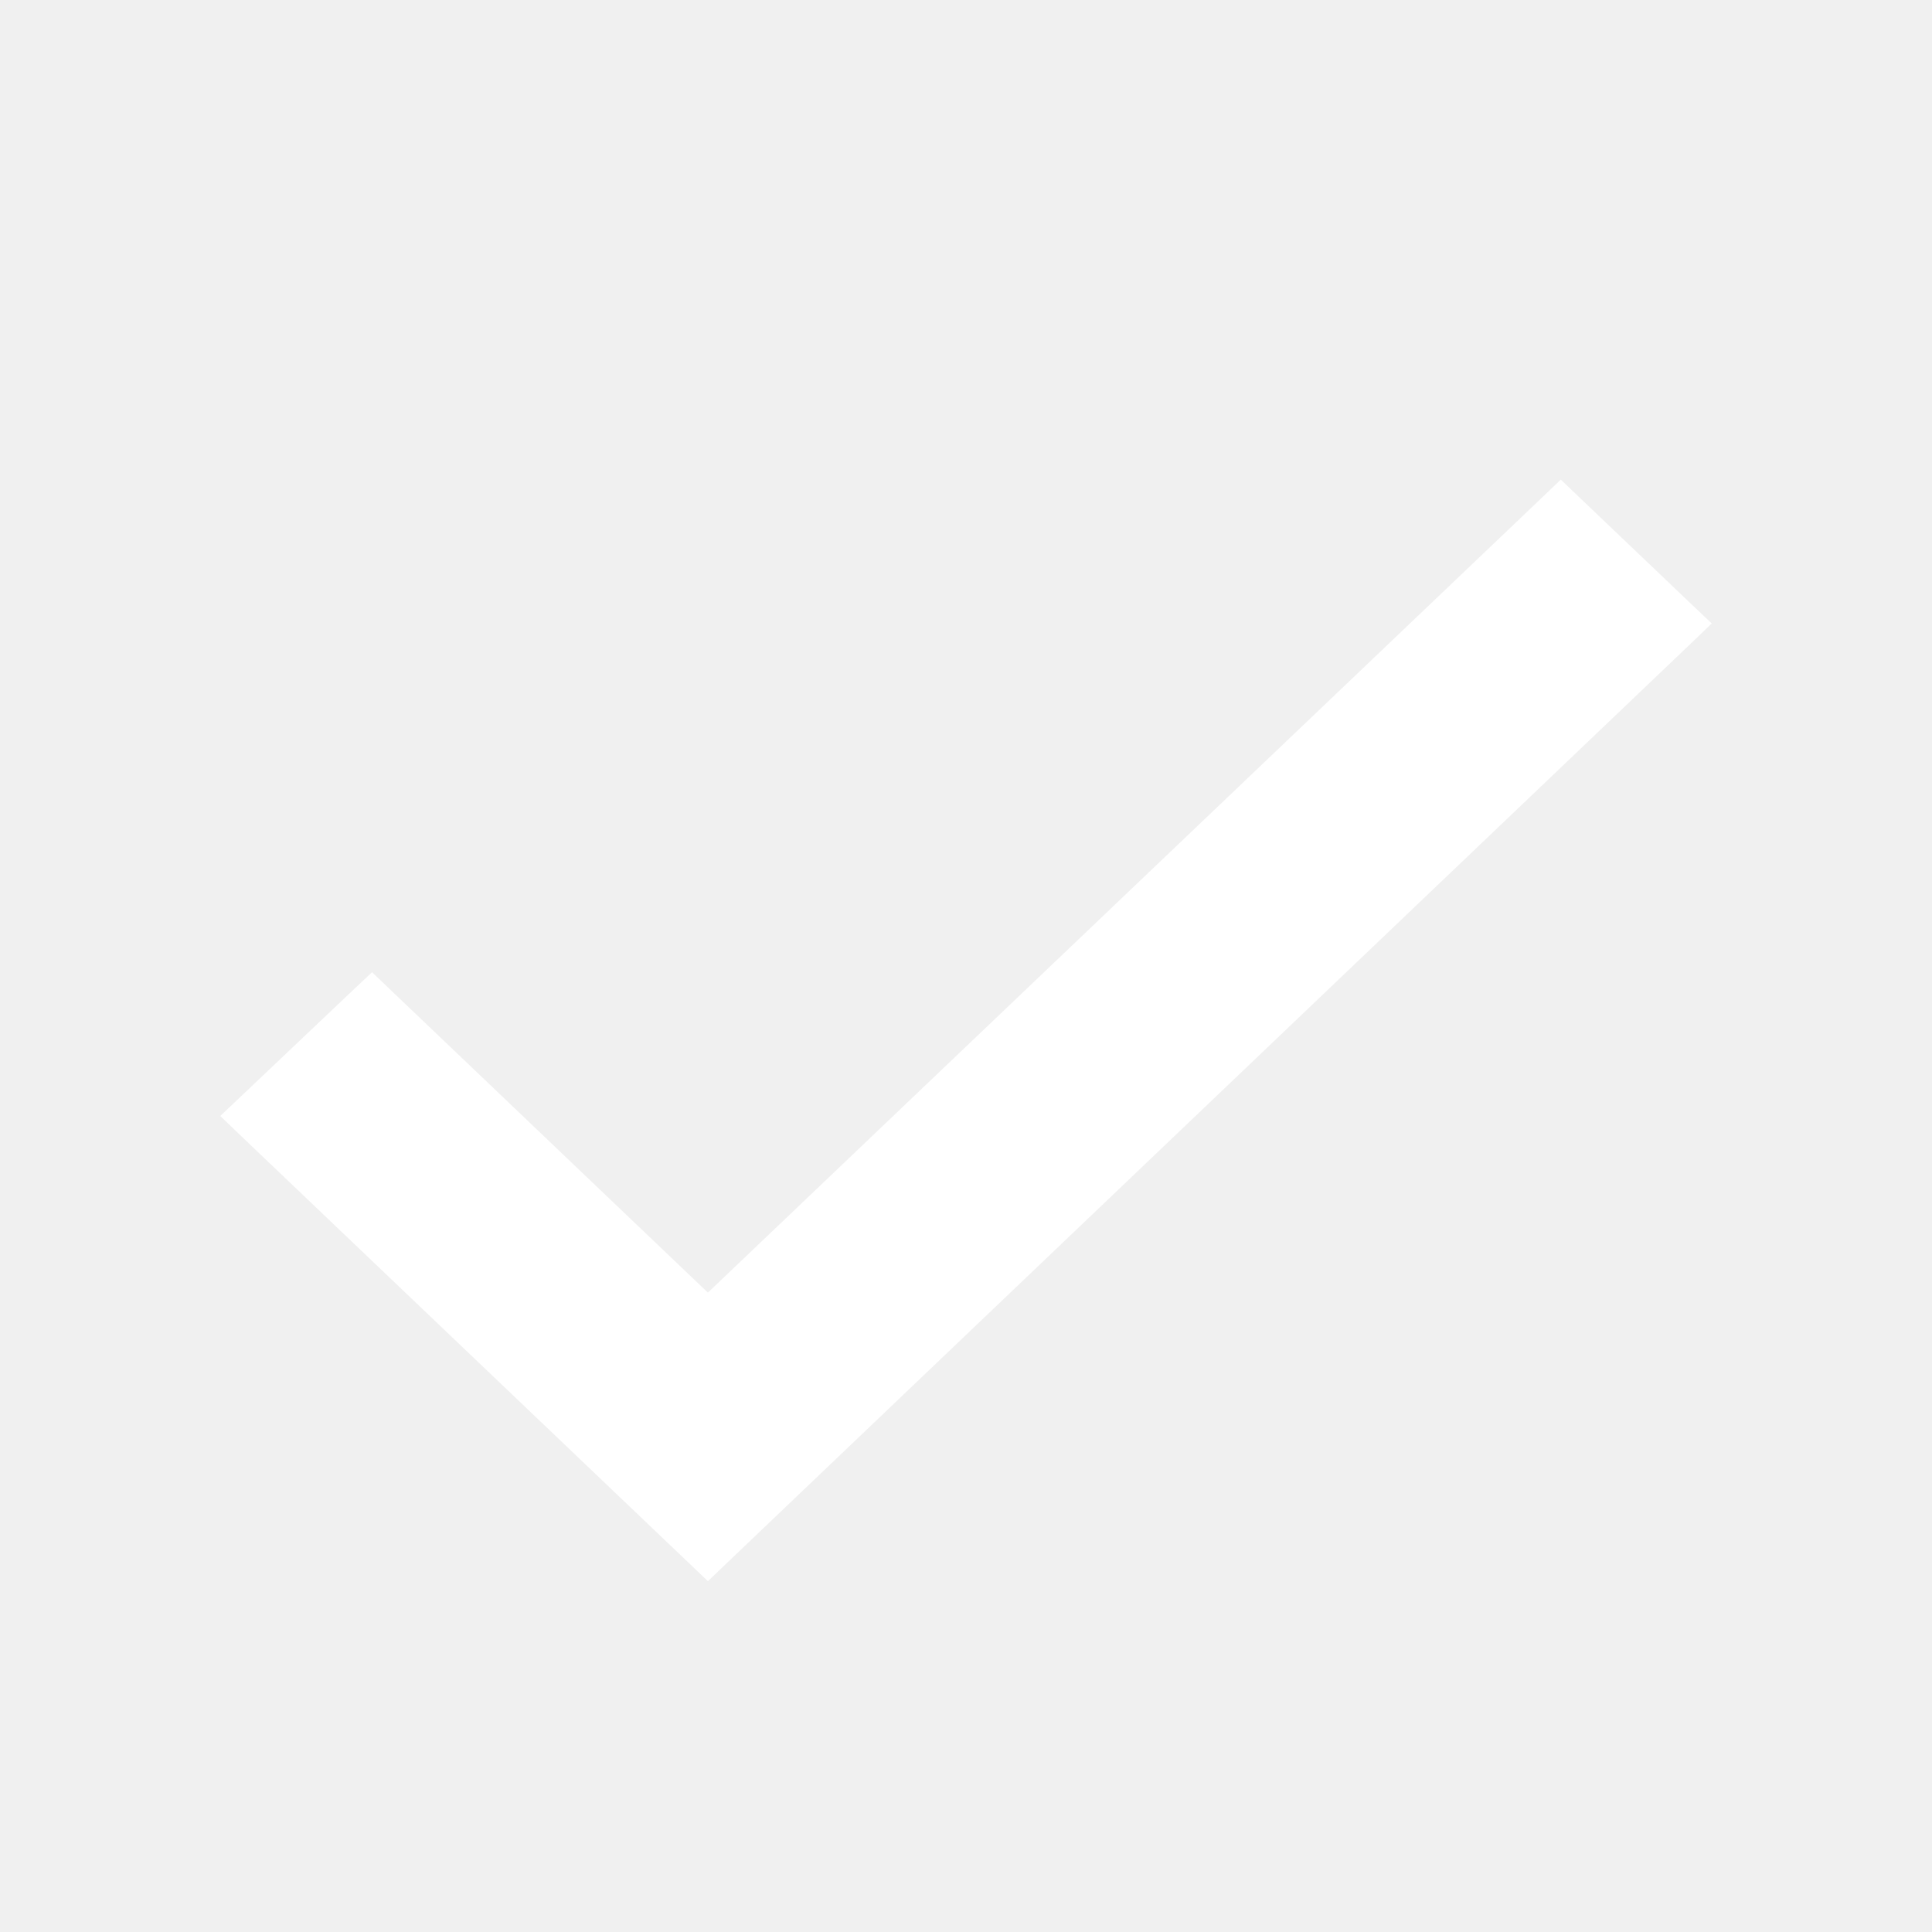
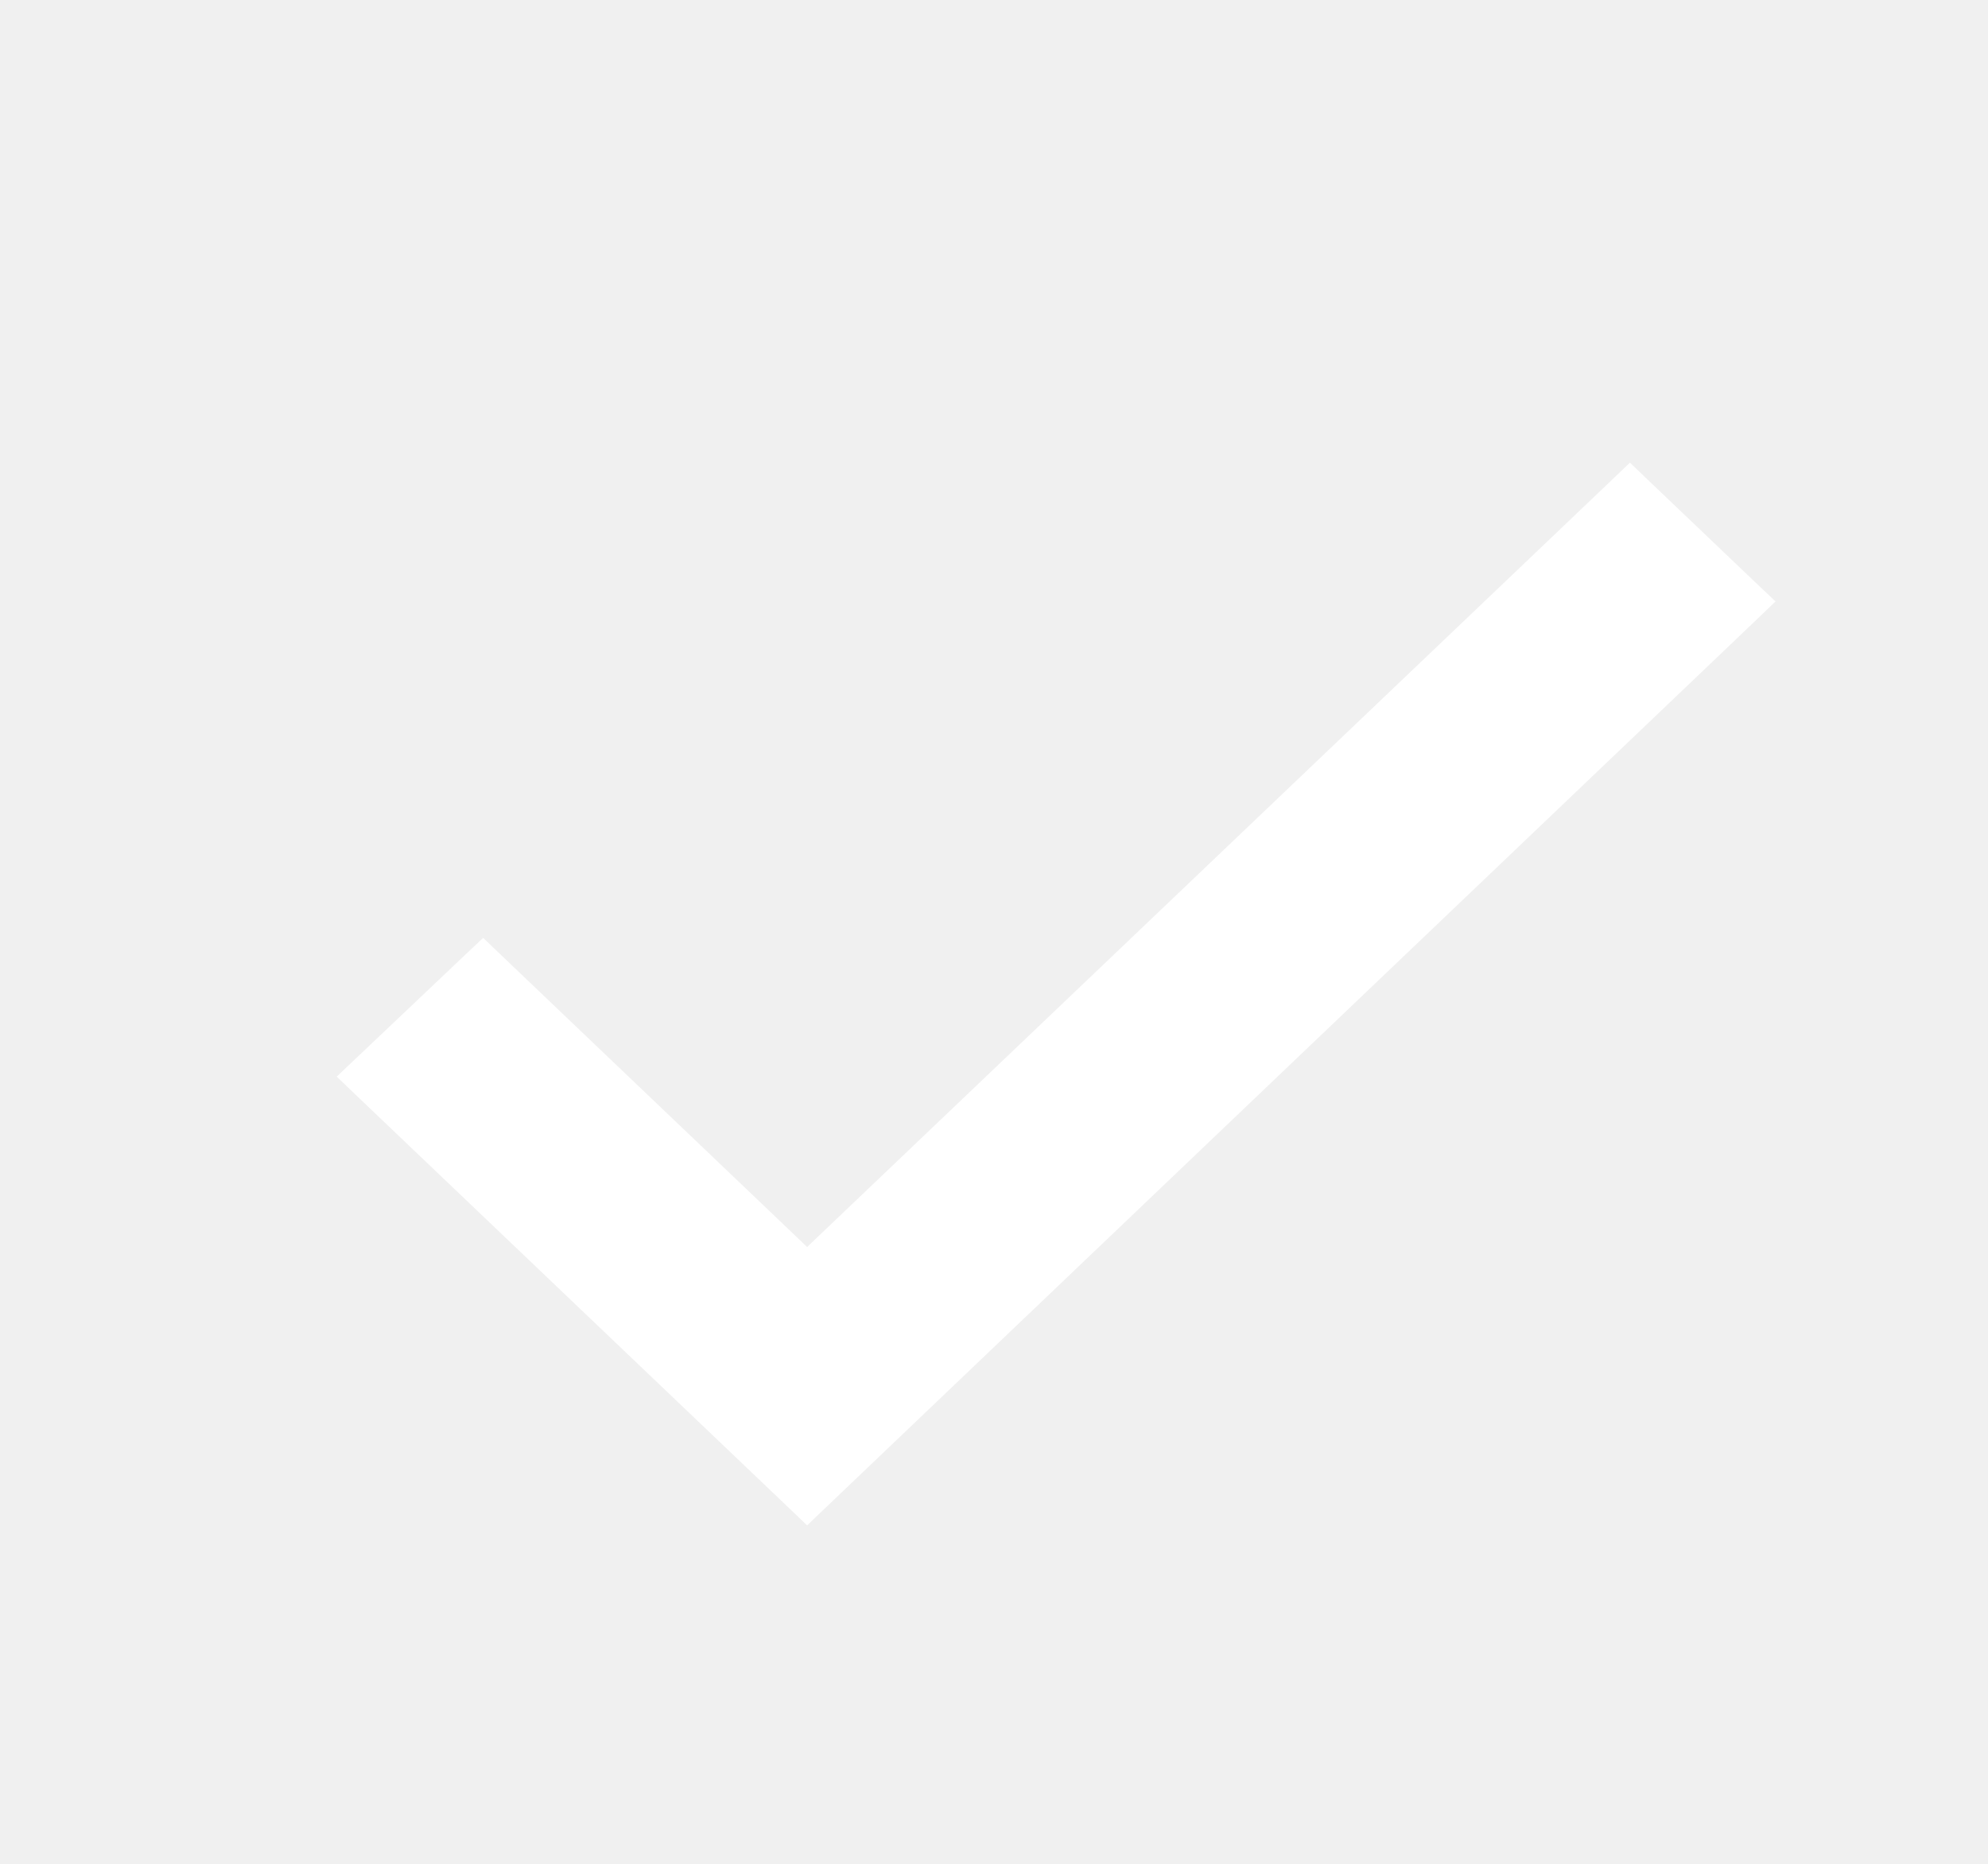
- <svg xmlns="http://www.w3.org/2000/svg" width="15" height="15" fill="none">
-   <path d="M2.957 7.752l-.069-.066-.069.065-.888.842-.076.072.076.073 3.496 3.334.069.066.069-.066 7.504-7.158.076-.073-.076-.072-.882-.841-.069-.066-.069.066-6.553 6.246-2.539-2.422z" fill="#fff" stroke="#fff" stroke-width=".2" />
+ <svg xmlns="http://www.w3.org/2000/svg" width="16" height="15" fill="none">
+   <path d="M3.957 7.752l-.069-.066-.069.065-.888.842-.076.072.076.073 3.496 3.334.069.066.069-.066 7.504-7.158.076-.073-.076-.072-.882-.841-.069-.066-.069.066-6.553 6.246-2.539-2.422z" fill="#fff" stroke="#fff" stroke-width=".2" />
</svg>
